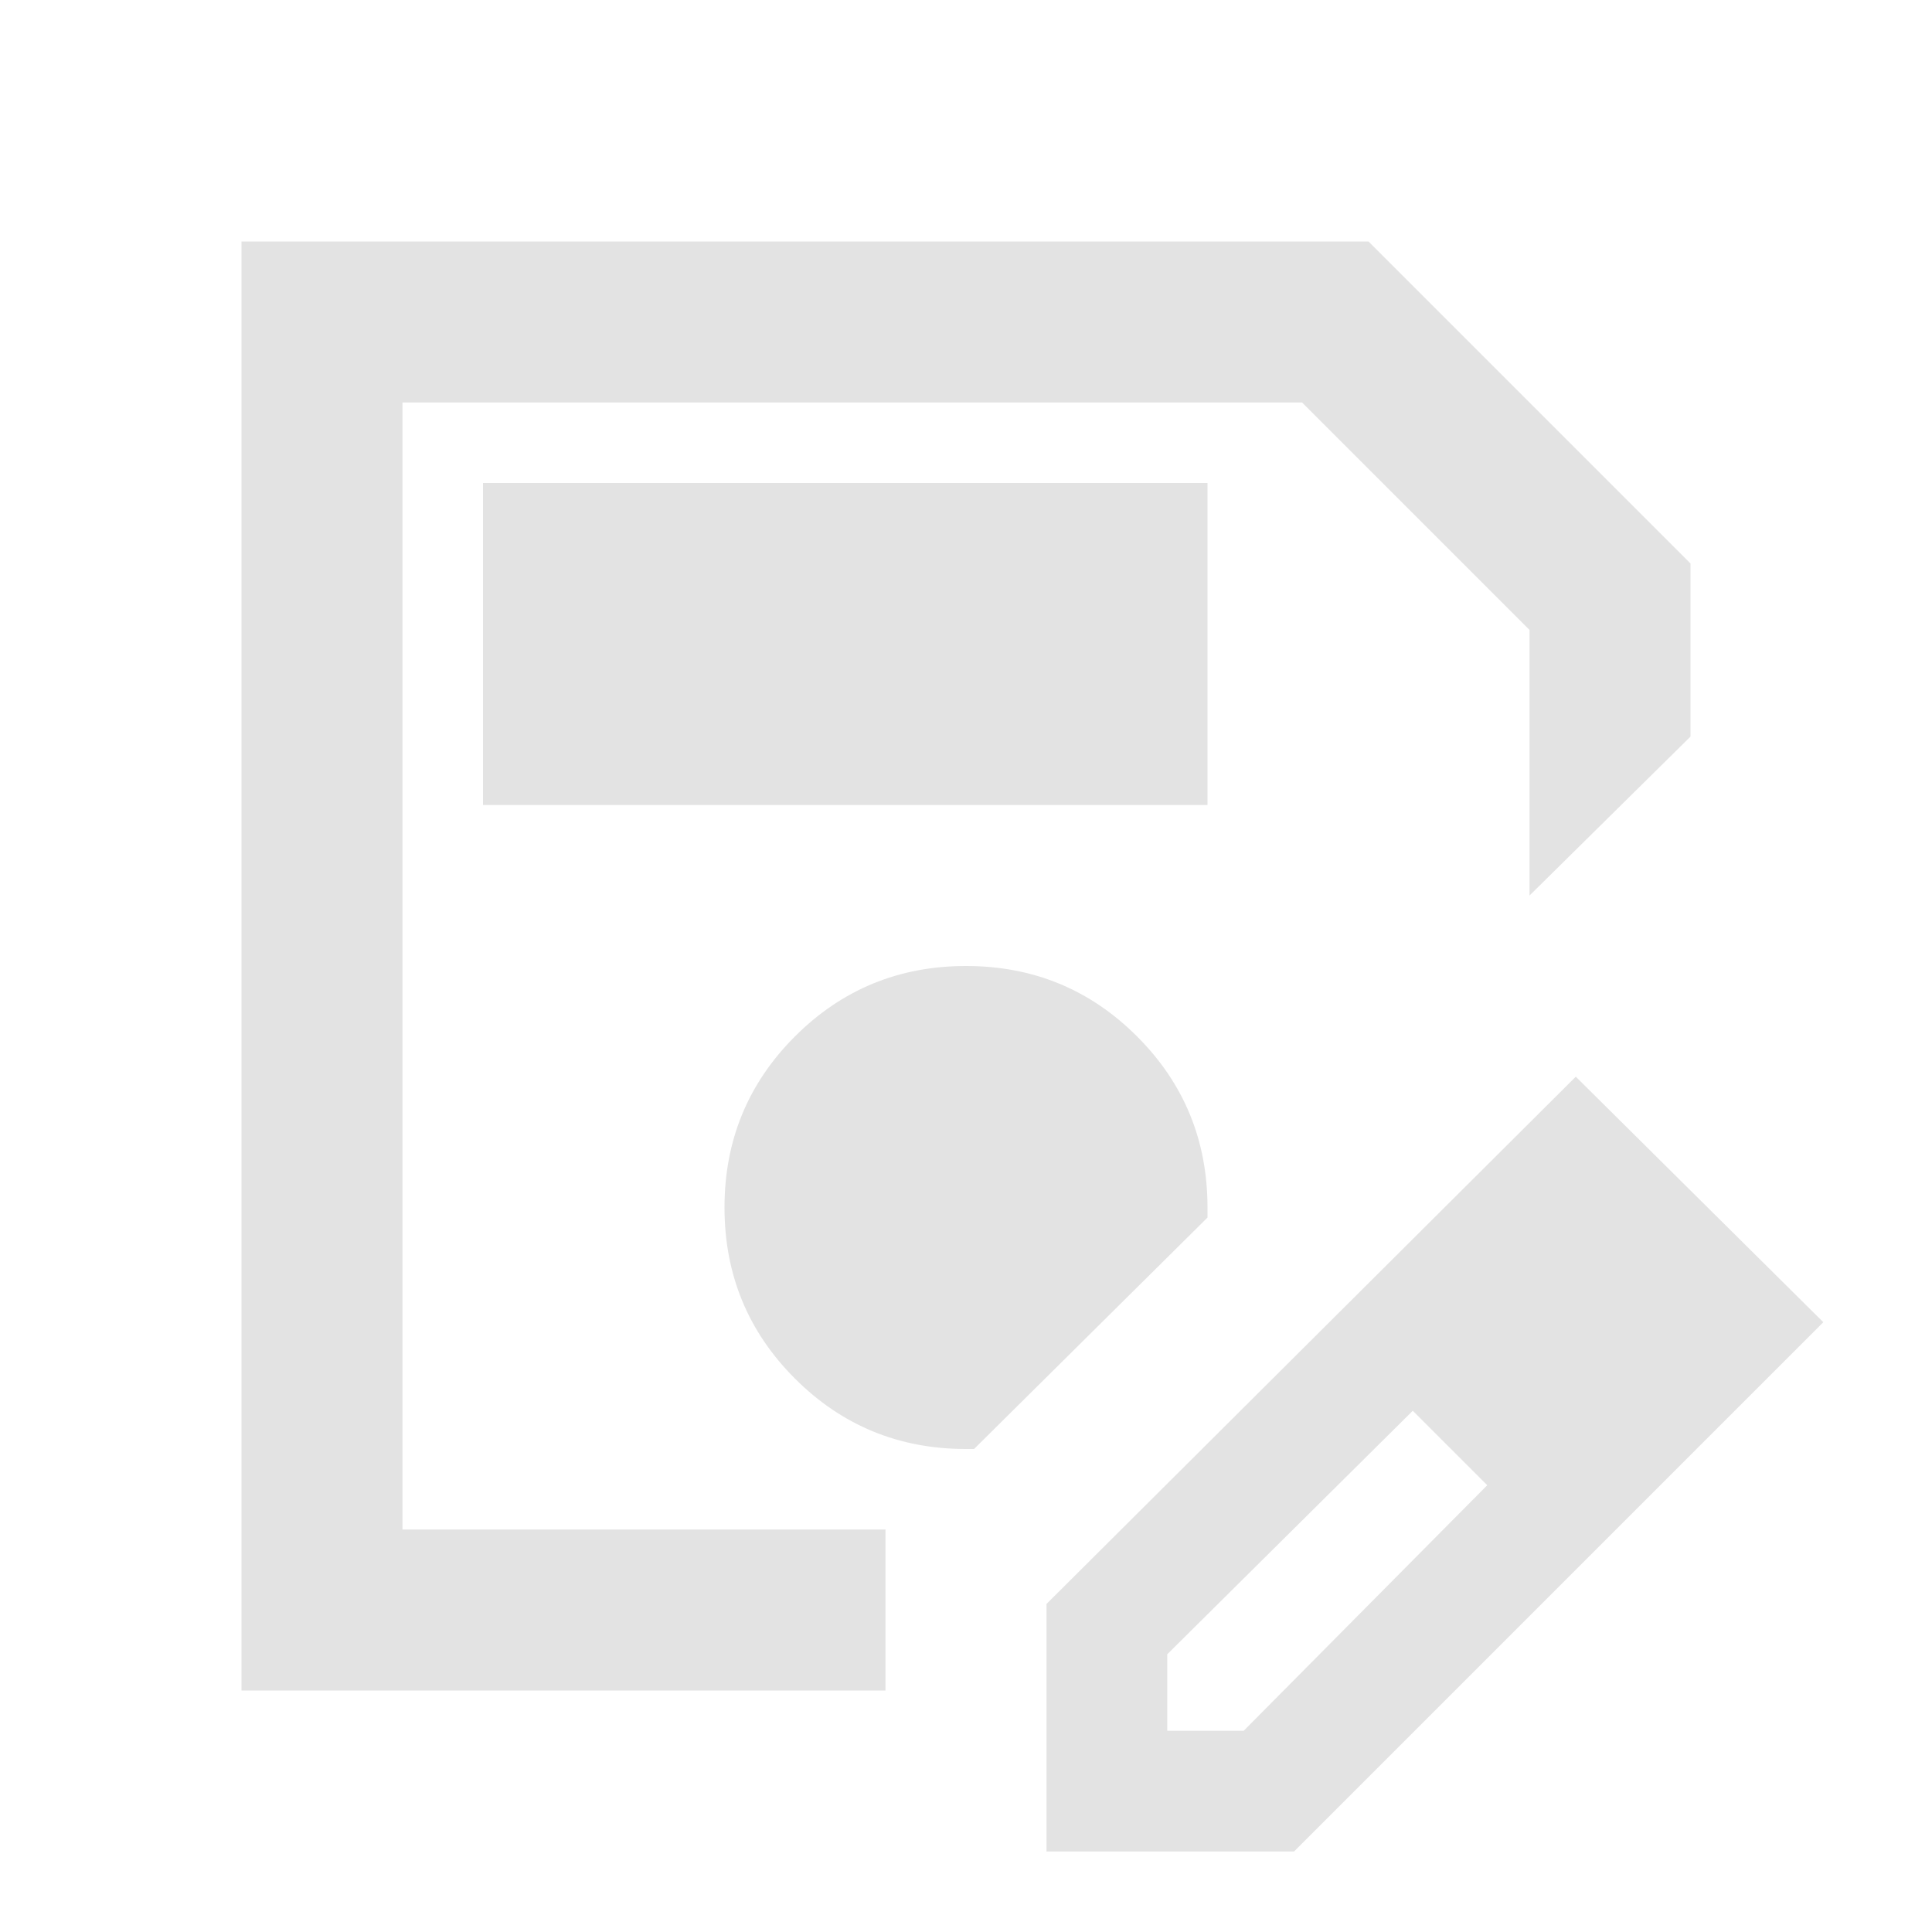
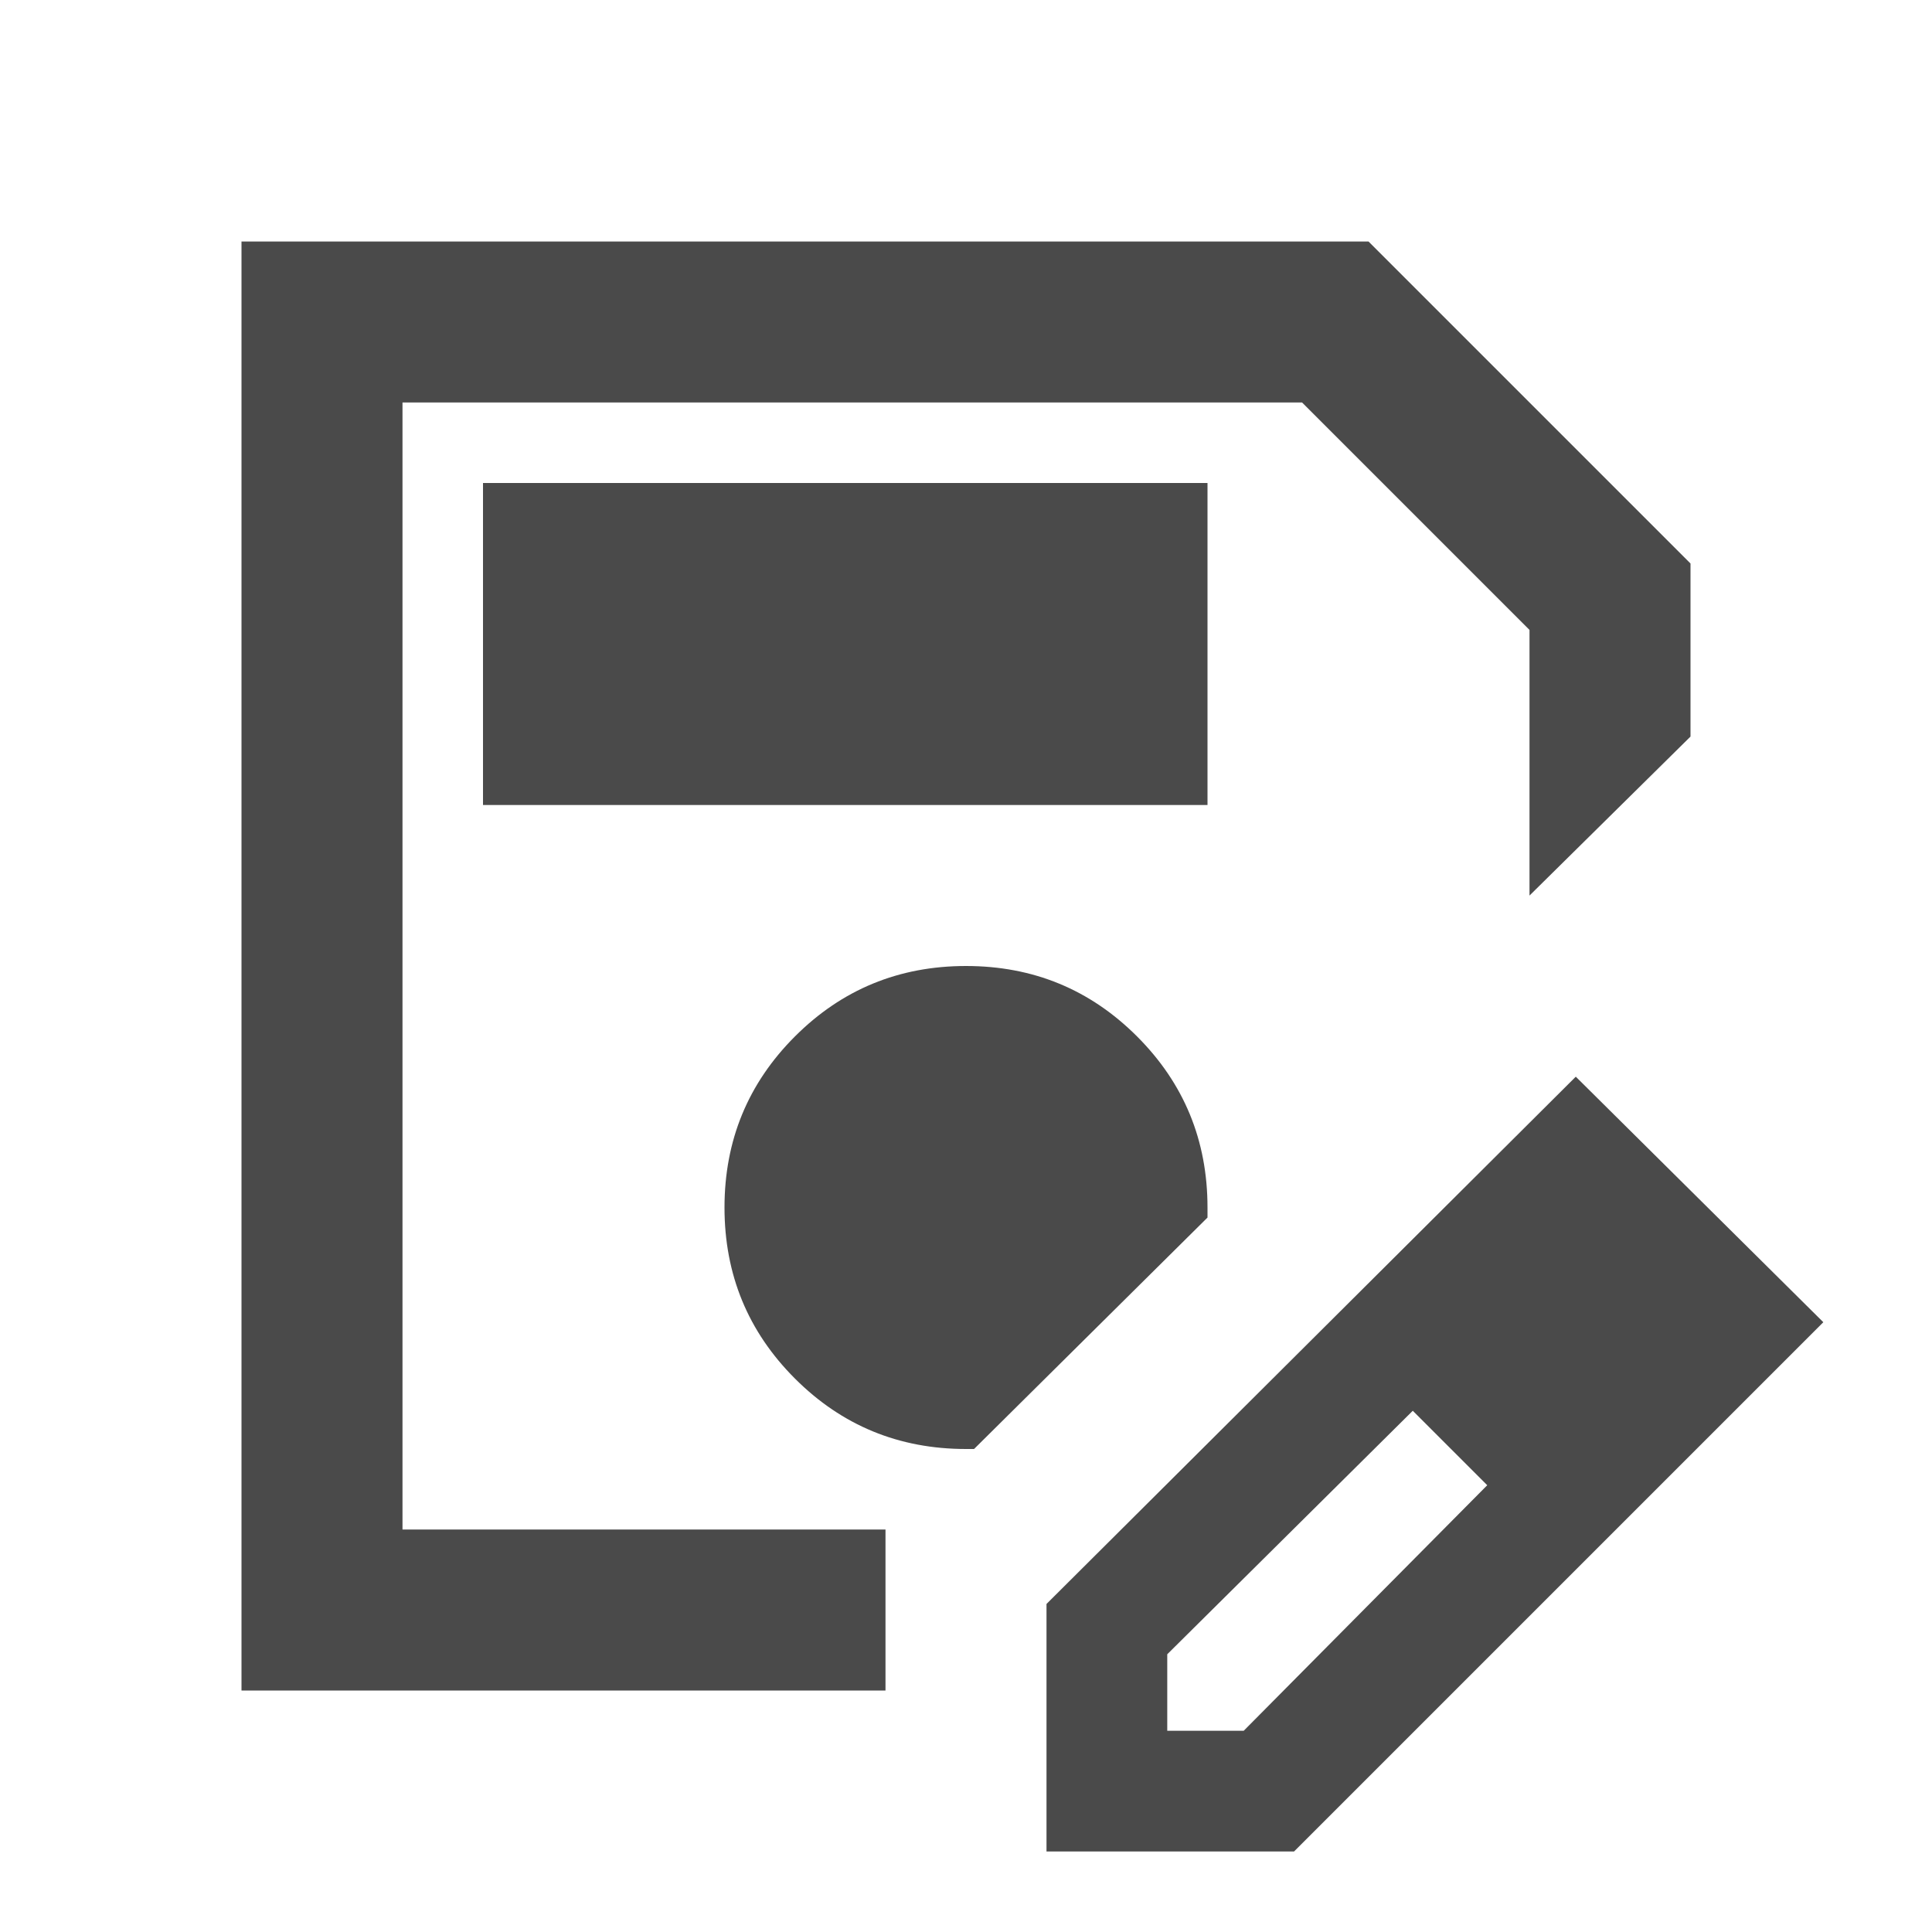
- <svg xmlns="http://www.w3.org/2000/svg" height="24px" viewBox="0 -960 960 960" width="24px" fill="#e3e3e3">
+ <svg xmlns="http://www.w3.org/2000/svg" height="24px" viewBox="0 -960 960 960" width="24px" fill="#4A4A4A">
  <path d="M120-120v-720h560l160 160v86l-80 79v-132L647-760H200v560h240v80H120Zm80-640v560-560ZM520-40v-123l263-262 123 122L643-40H520Zm300-263-37-37 37 37ZM580-100h38l121-122-18-19-19-18-122 121v38Zm141-141-19-18 37 37-18-19ZM240-560h360v-160H240v160Zm240 320h4l116-115v-5q0-50-35-85t-85-35q-50 0-85 35t-35 85q0 50 35 85t85 35Z" />
</svg>
